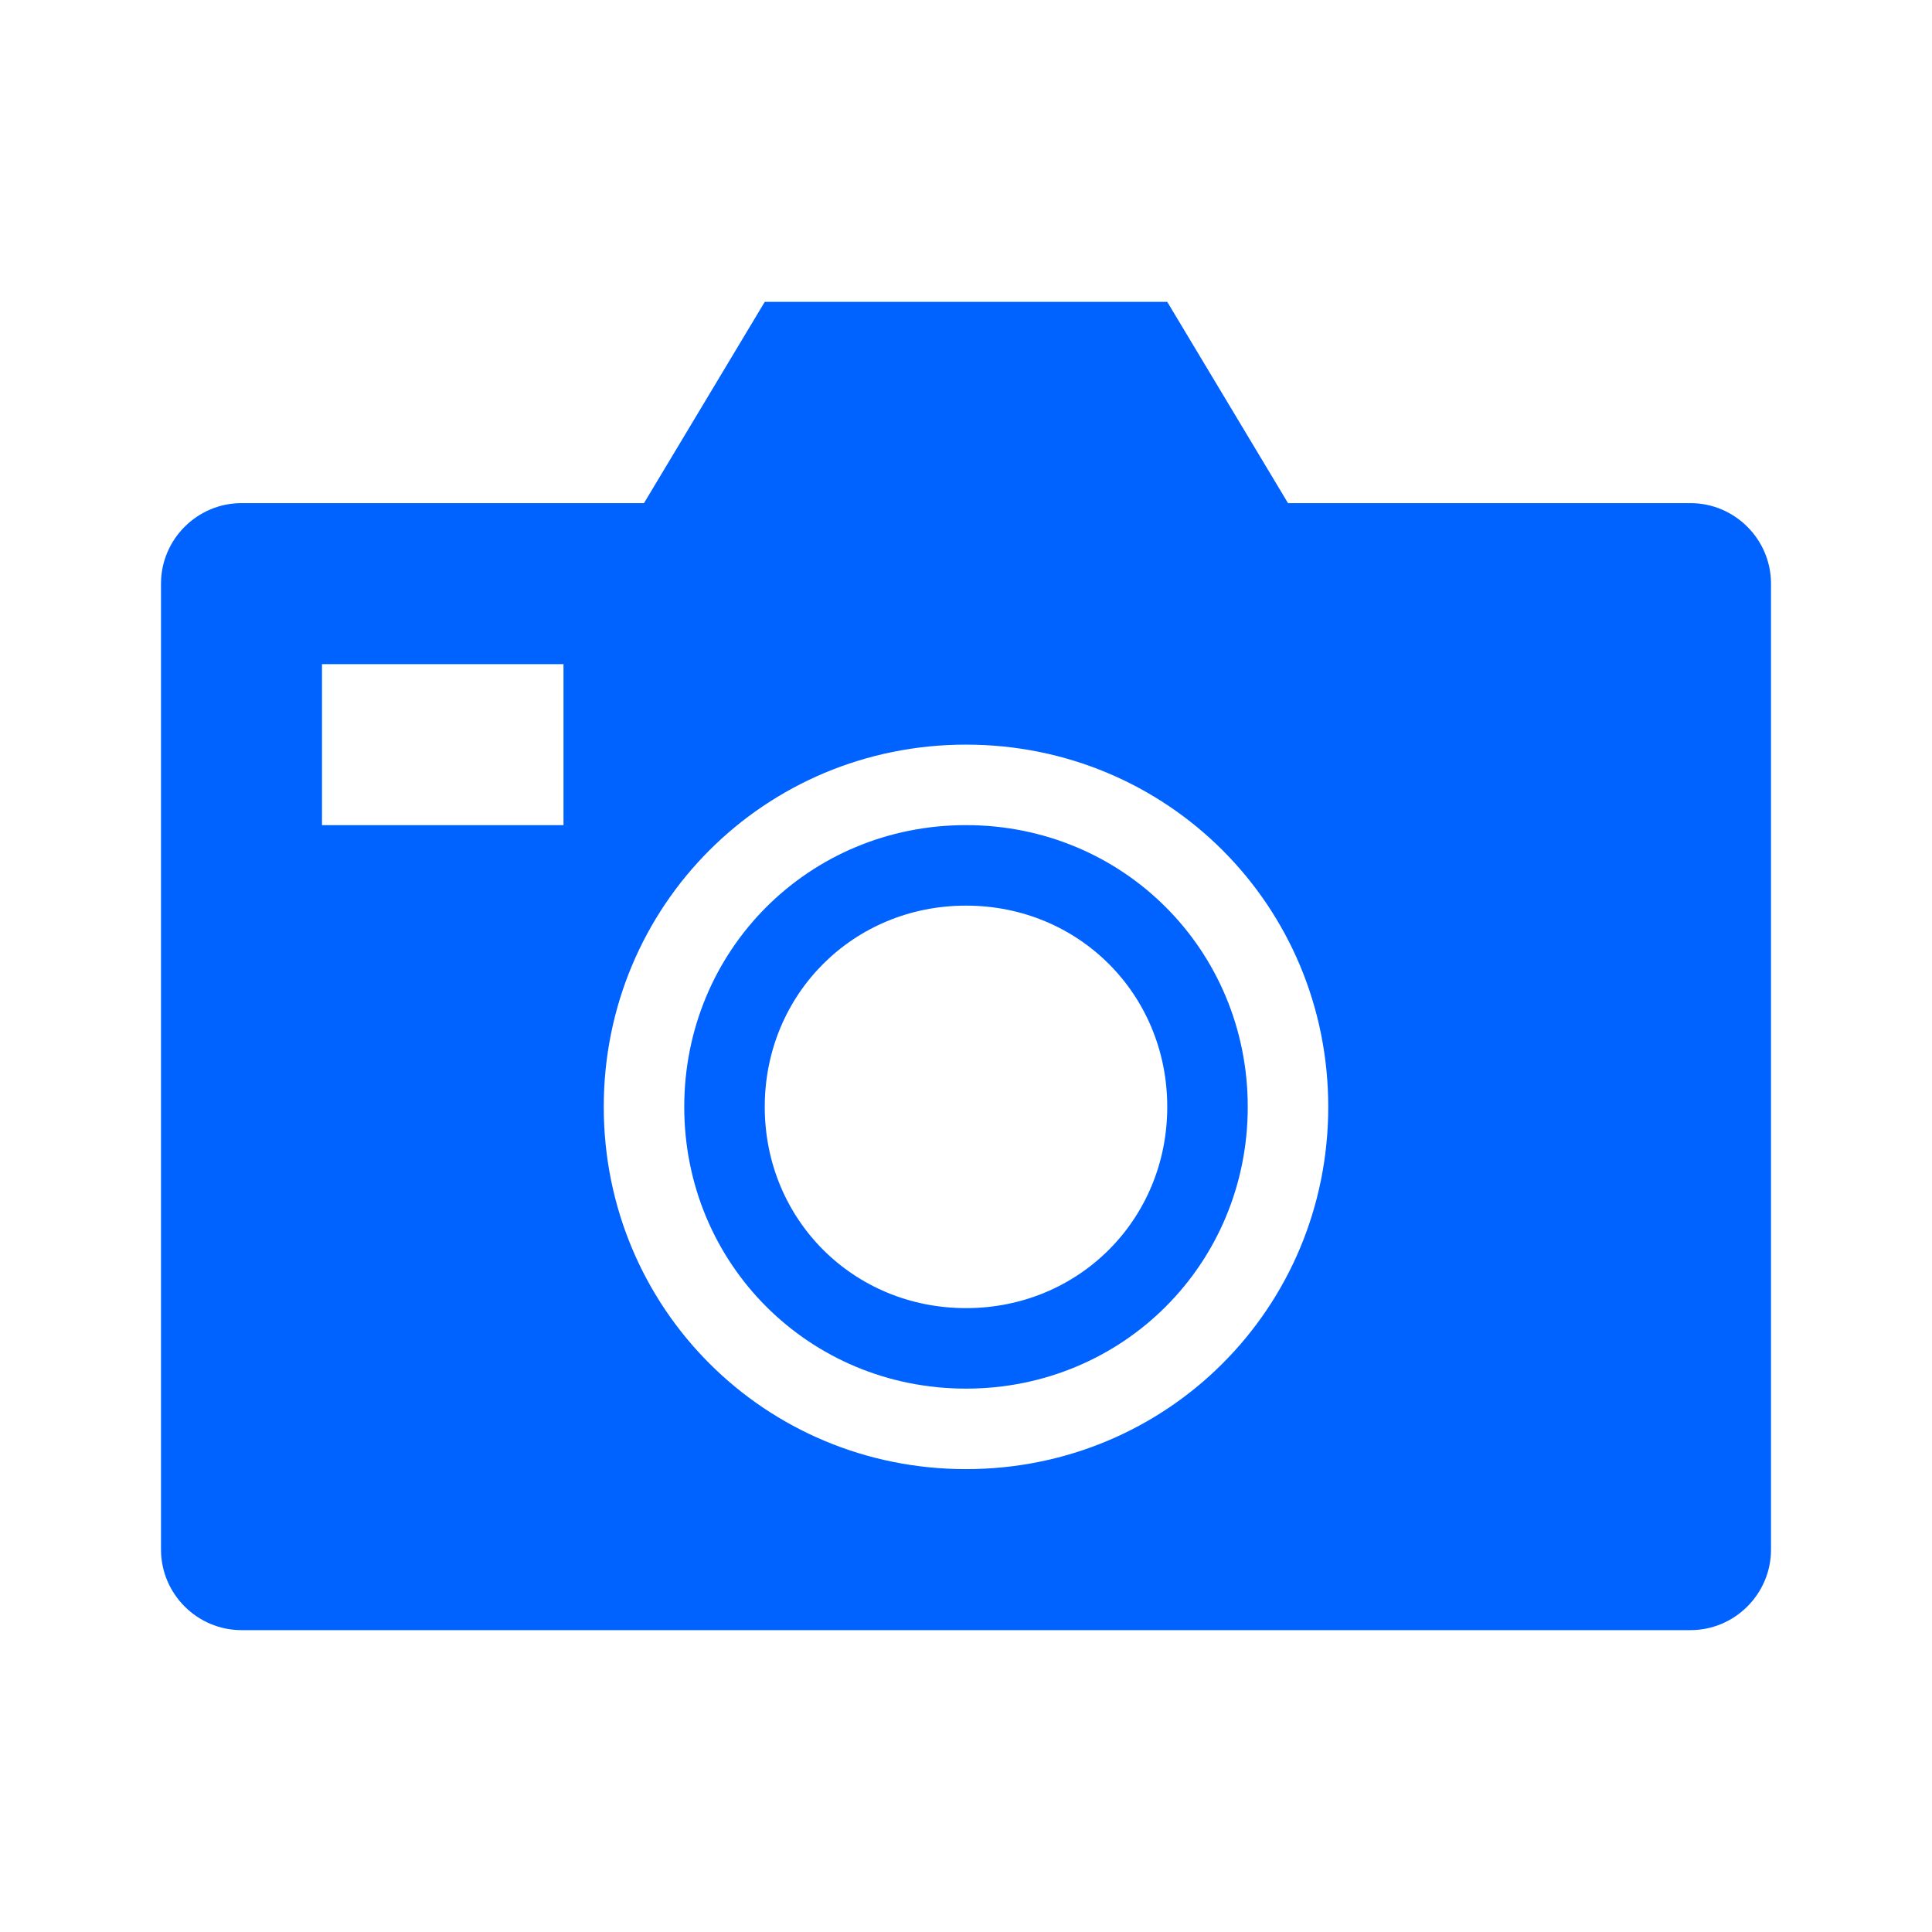
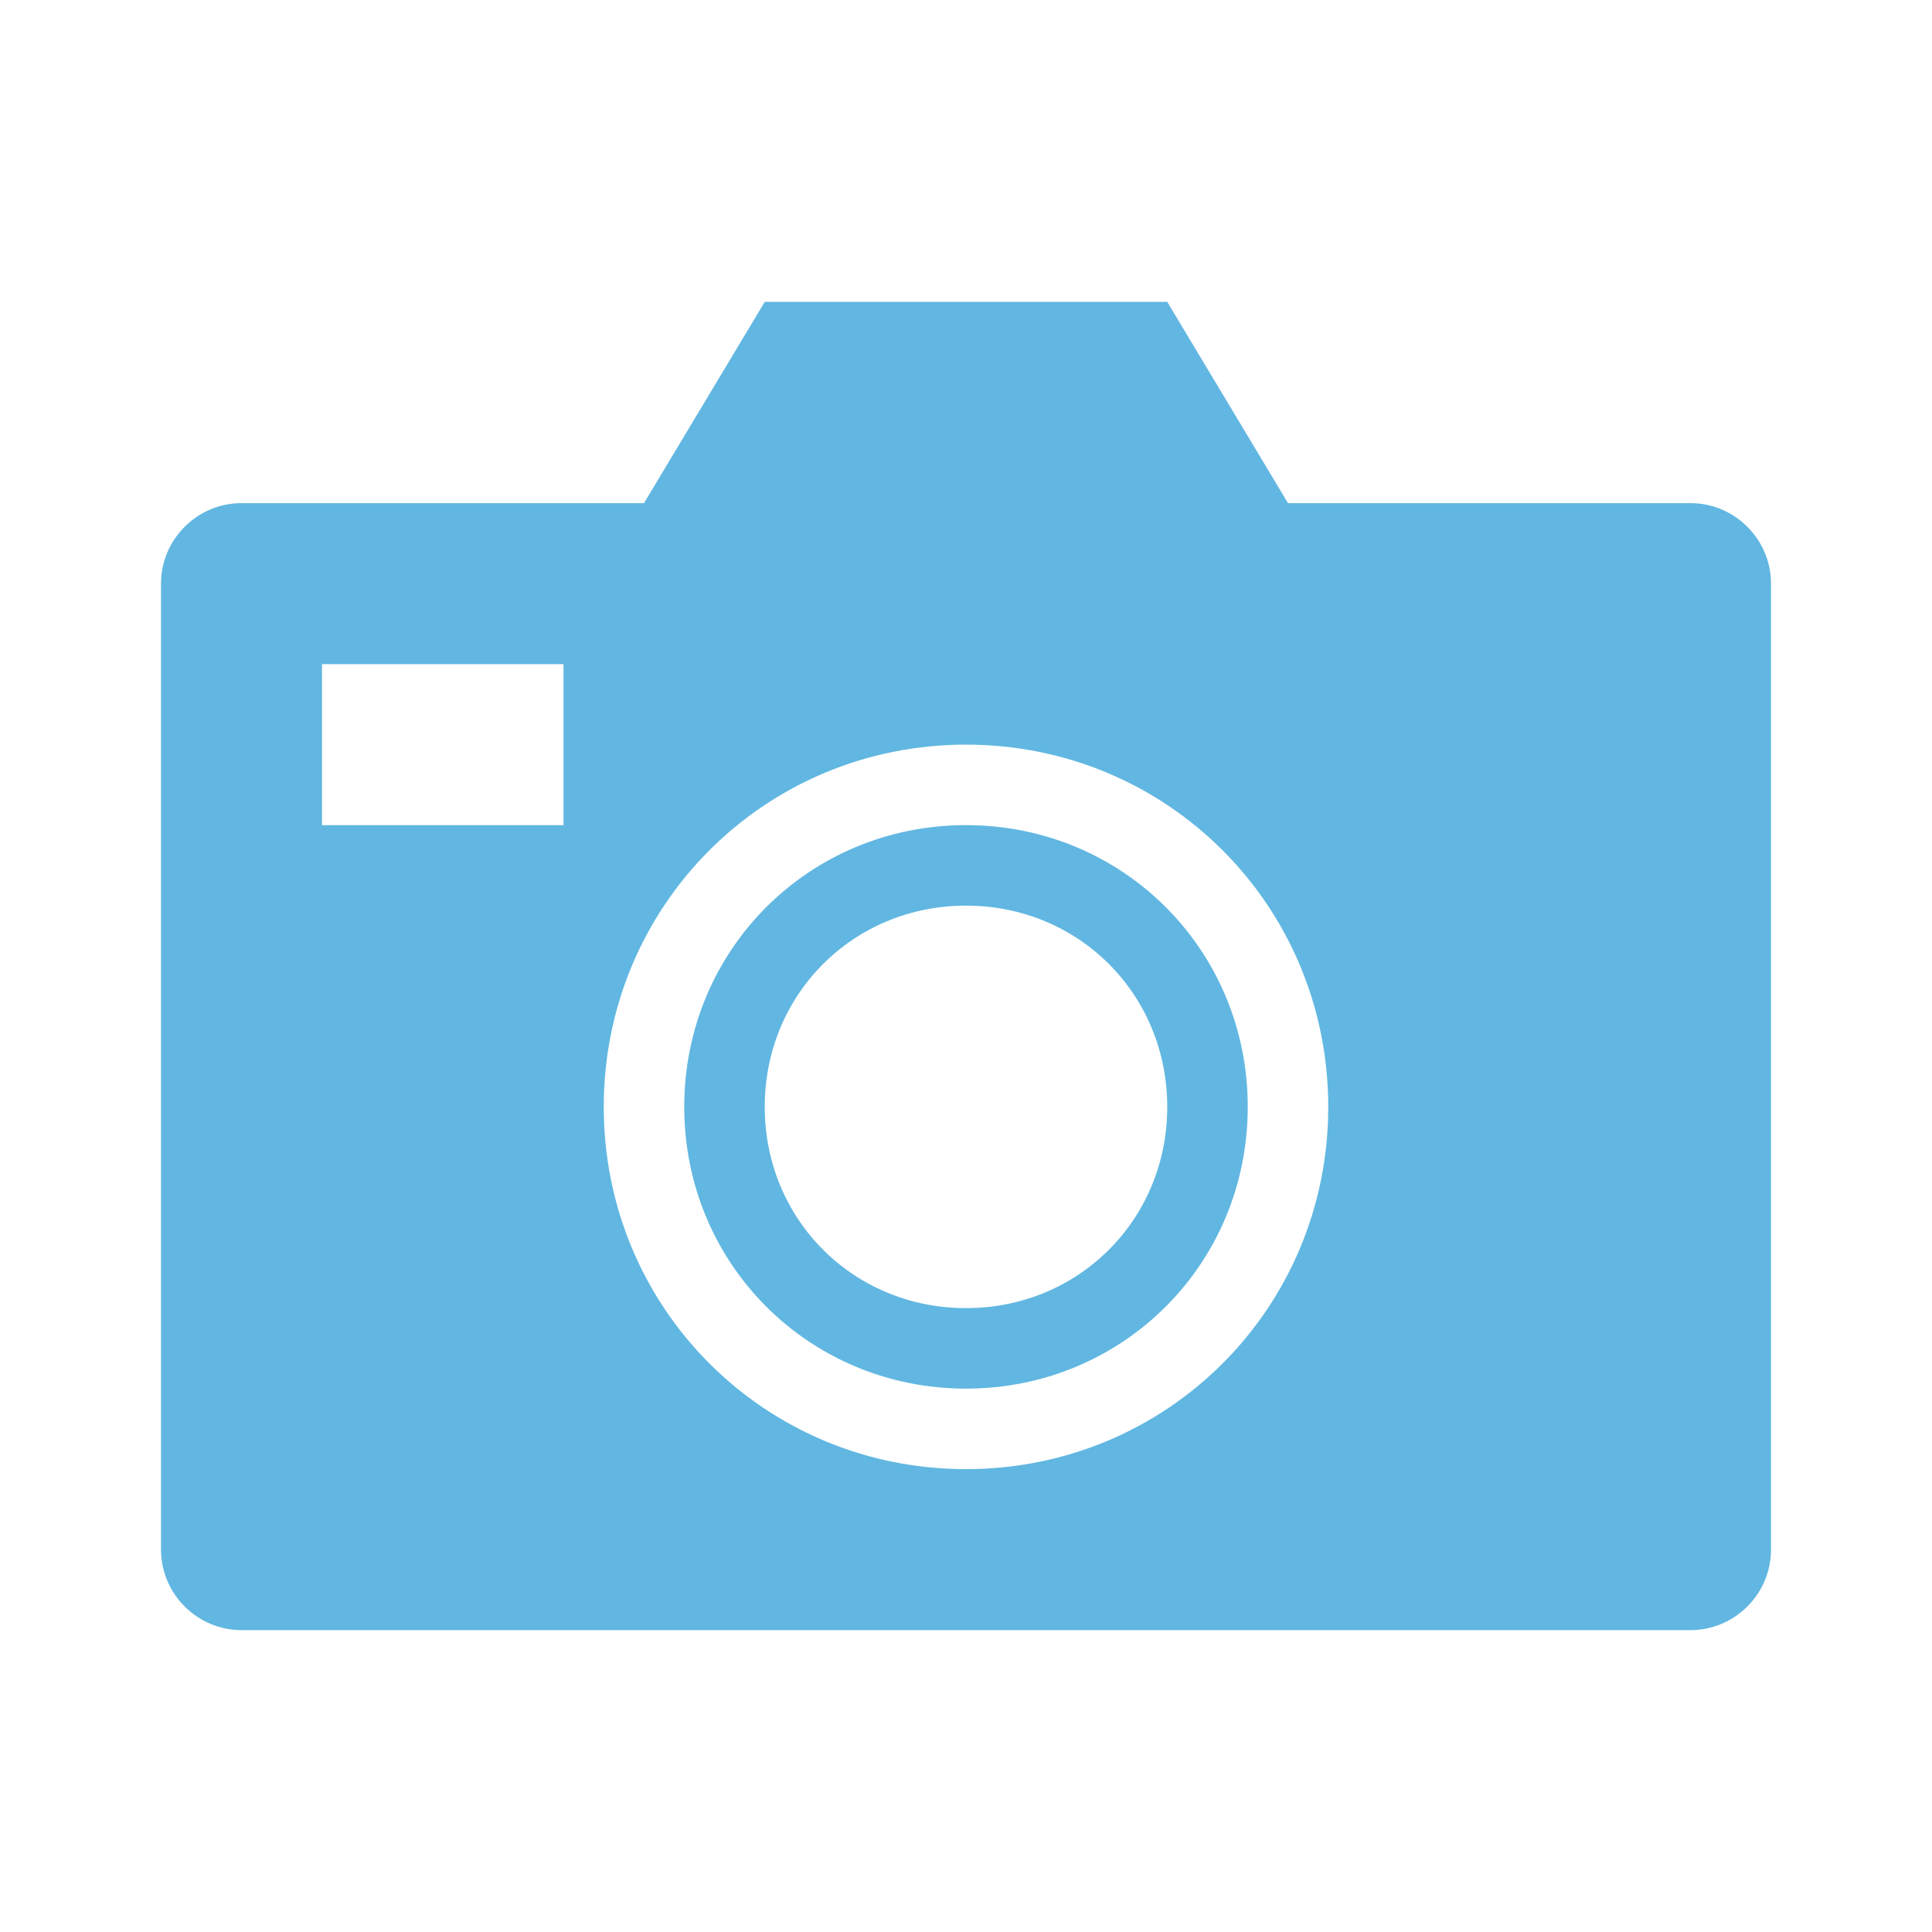
- <svg xmlns="http://www.w3.org/2000/svg" fill="#0062ff " viewBox="0 0 96 96" id="Icons_Camera" overflow="hidden">
+ <svg xmlns="http://www.w3.org/2000/svg" fill="#61B7E1 " viewBox="0 0 96 96" id="Icons_Camera" overflow="hidden">
  <path d="M48 73C38 73 30 65 30 55 30 45 38 37 48 37 58 37 66 45 66 55 66 65 58 73 48 73ZM28 41 16 41 16 33 28 33 28 41ZM84 25 64 25 58 15 38 15 32 25 12 25C9.8 25 8 26.8 8 29L8 77C8 79.2 9.8 81 12 81L84 81C86.2 81 88 79.2 88 77L88 29C88 26.8 86.2 25 84 25Z" />
  <path d="M48 45C42.4 45 38 49.4 38 55 38 60.6 42.4 65 48 65 53.6 65 58 60.6 58 55 58 49.4 53.6 45 48 45ZM48 69C40.2 69 34 62.8 34 55 34 47.2 40.2 41 48 41 55.8 41 62 47.2 62 55 62 62.8 55.8 69 48 69Z" />
</svg>
